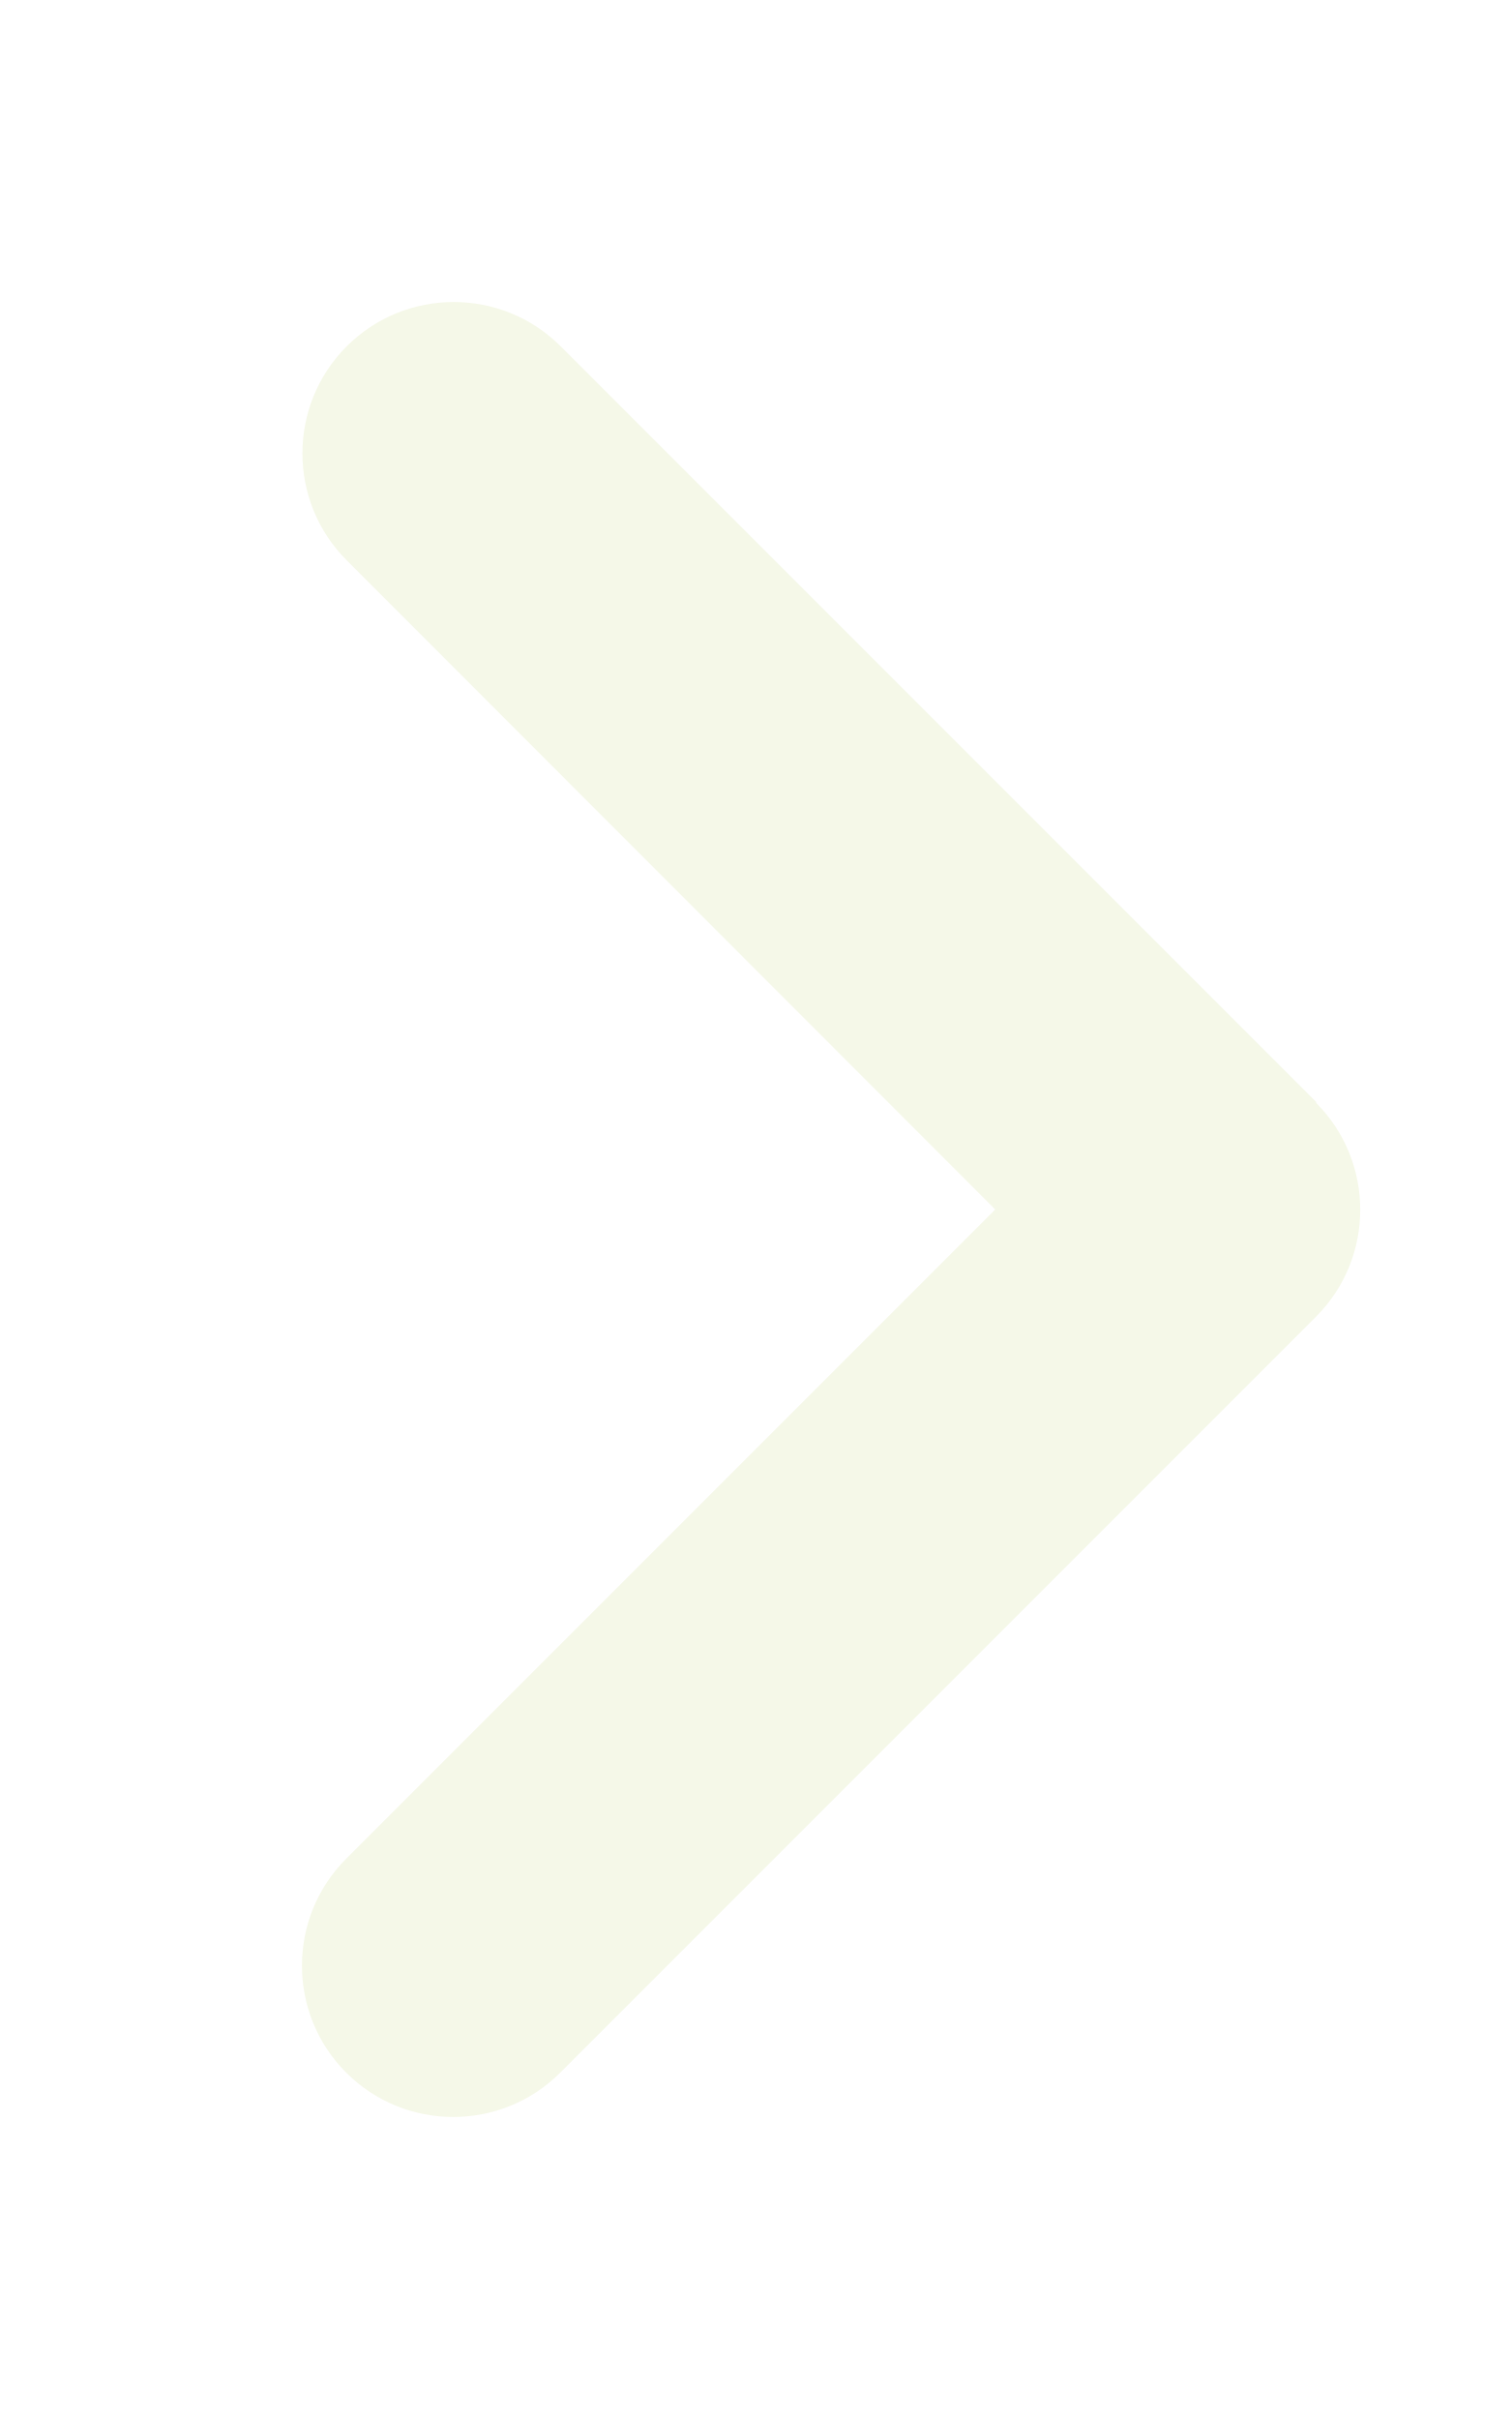
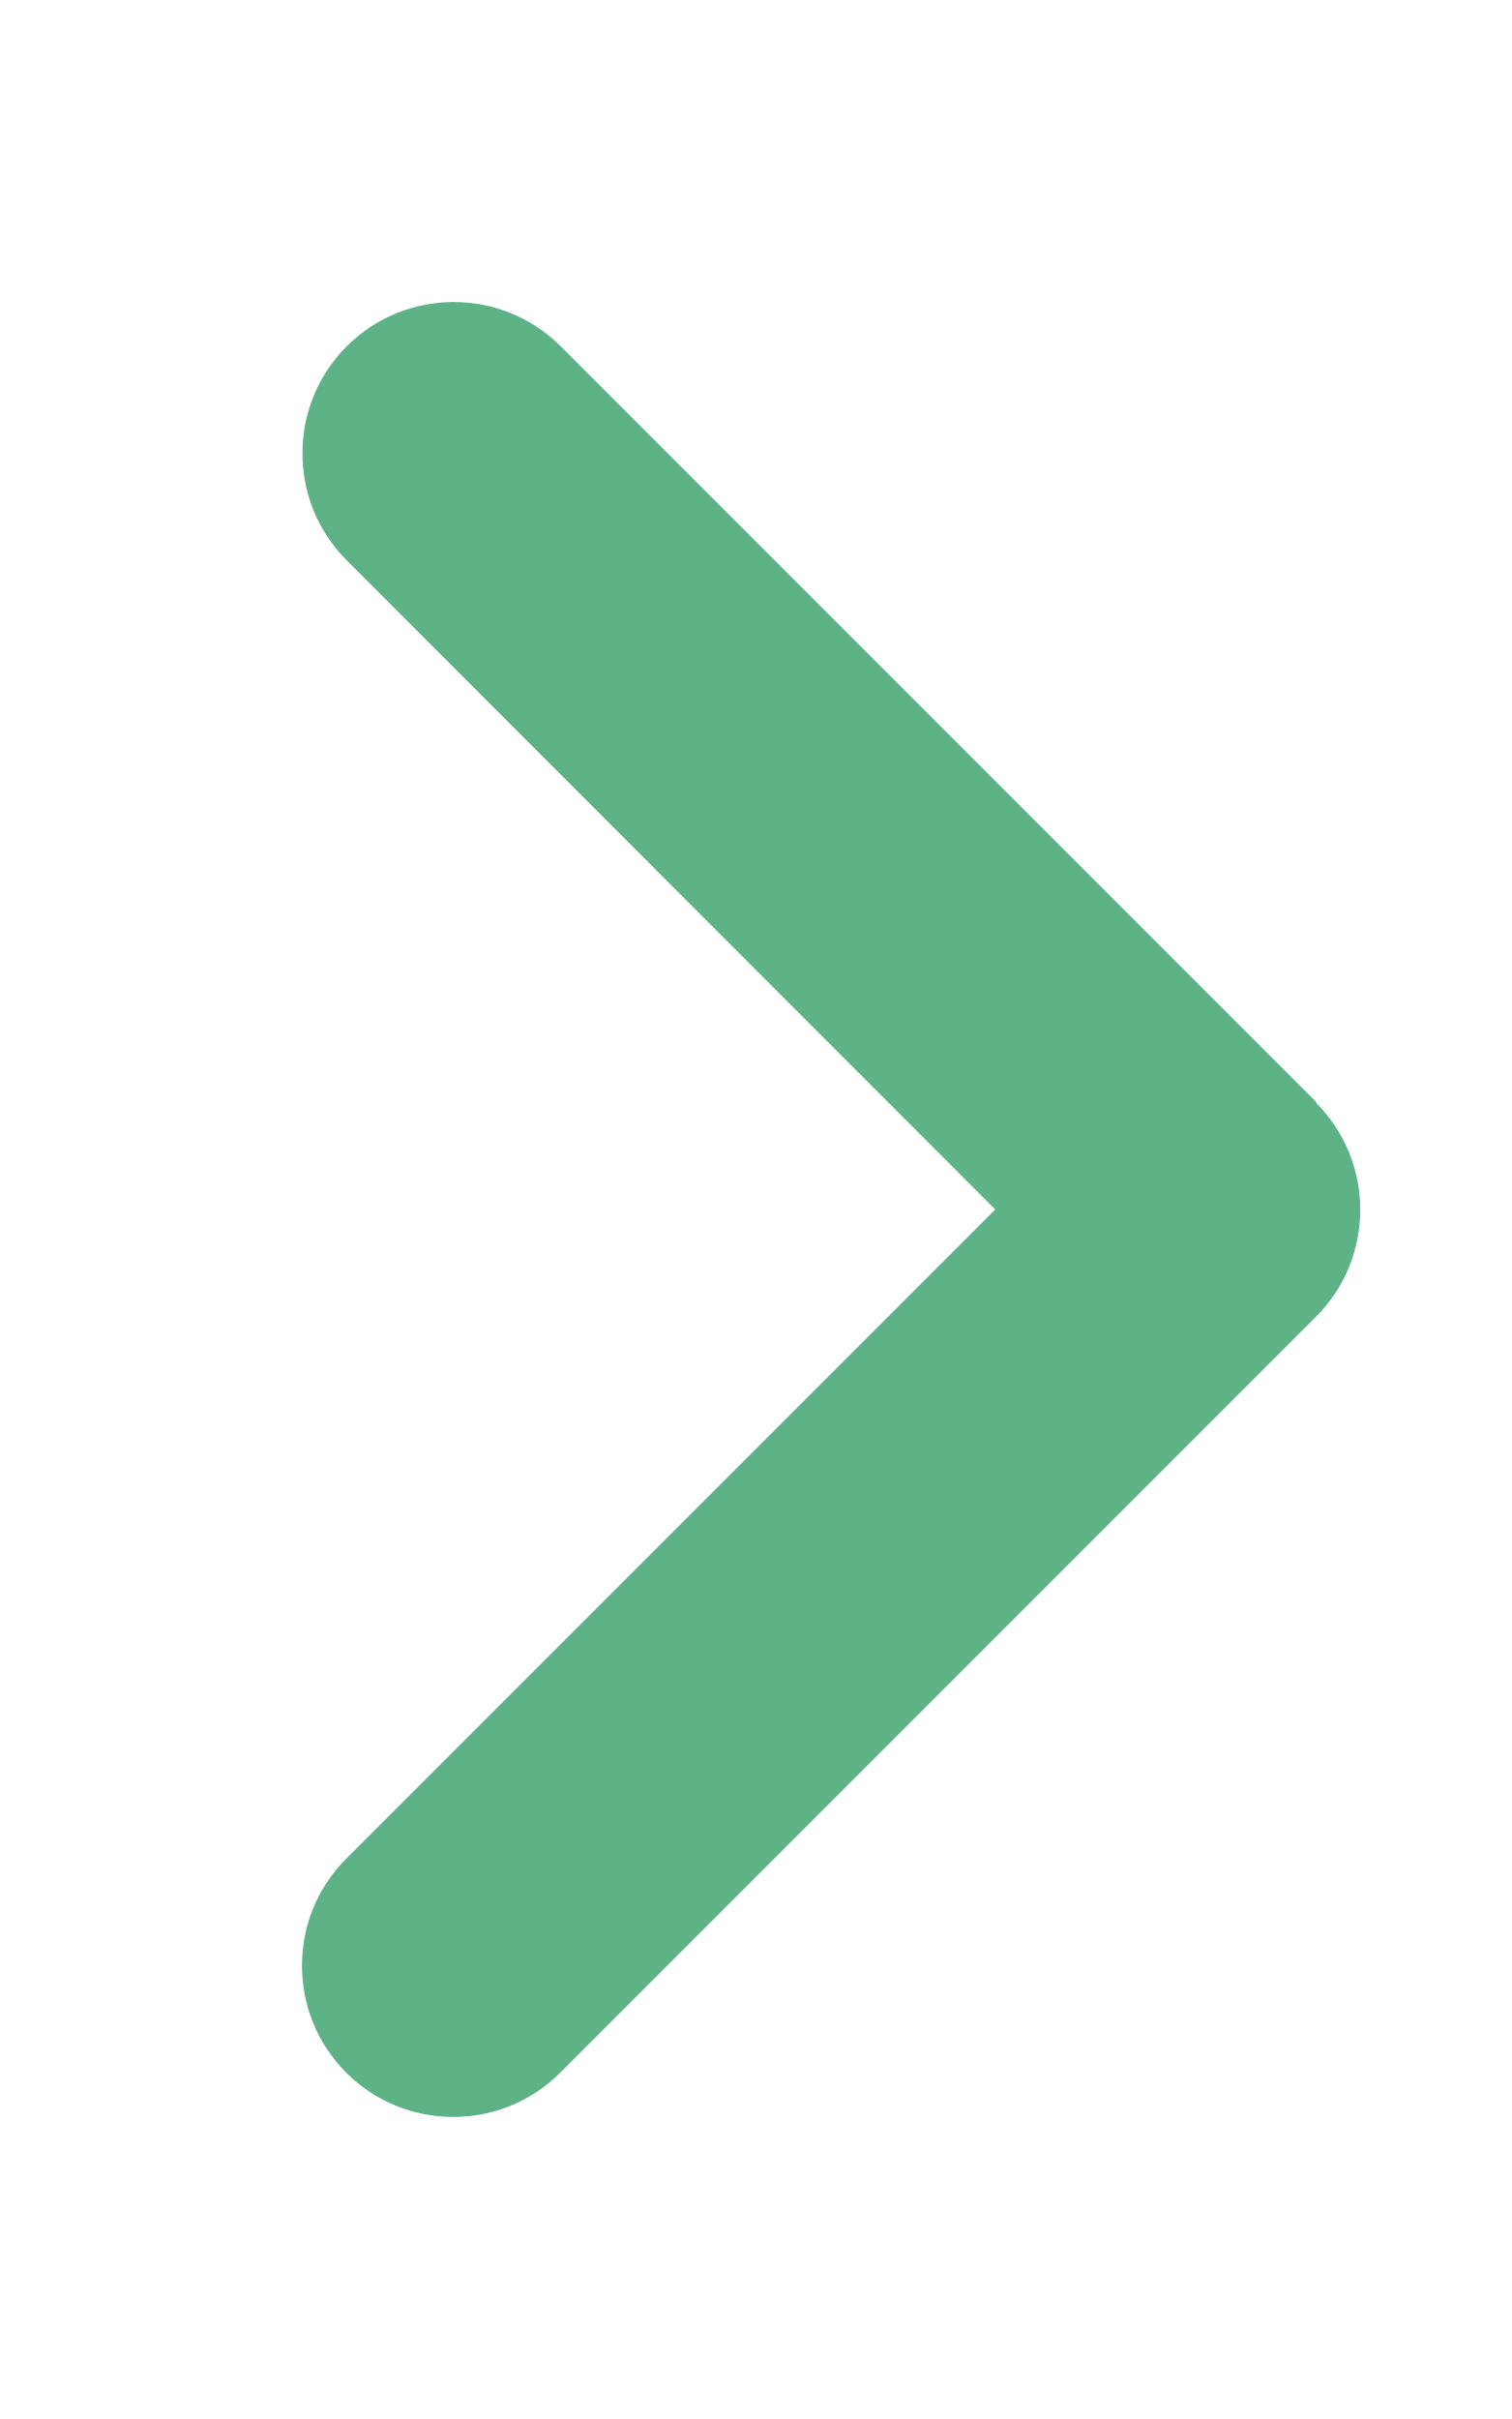
- <svg xmlns="http://www.w3.org/2000/svg" viewBox="0 0 320 512" style="fill: #F5F8E8;">
+ <svg xmlns="http://www.w3.org/2000/svg" viewBox="0 0 320 512" style="fill: #5EB386;">
  <path d="M278.6 233.4c12.5 12.5 12.5 32.8 0 45.3l-160 160c-12.5 12.5-32.8 12.5-45.3 0s-12.5-32.8 0-45.3L210.7 256 73.4 118.6c-12.5-12.5-12.5-32.8 0-45.3s32.8-12.5 45.3 0l160 160z" />
</svg>
